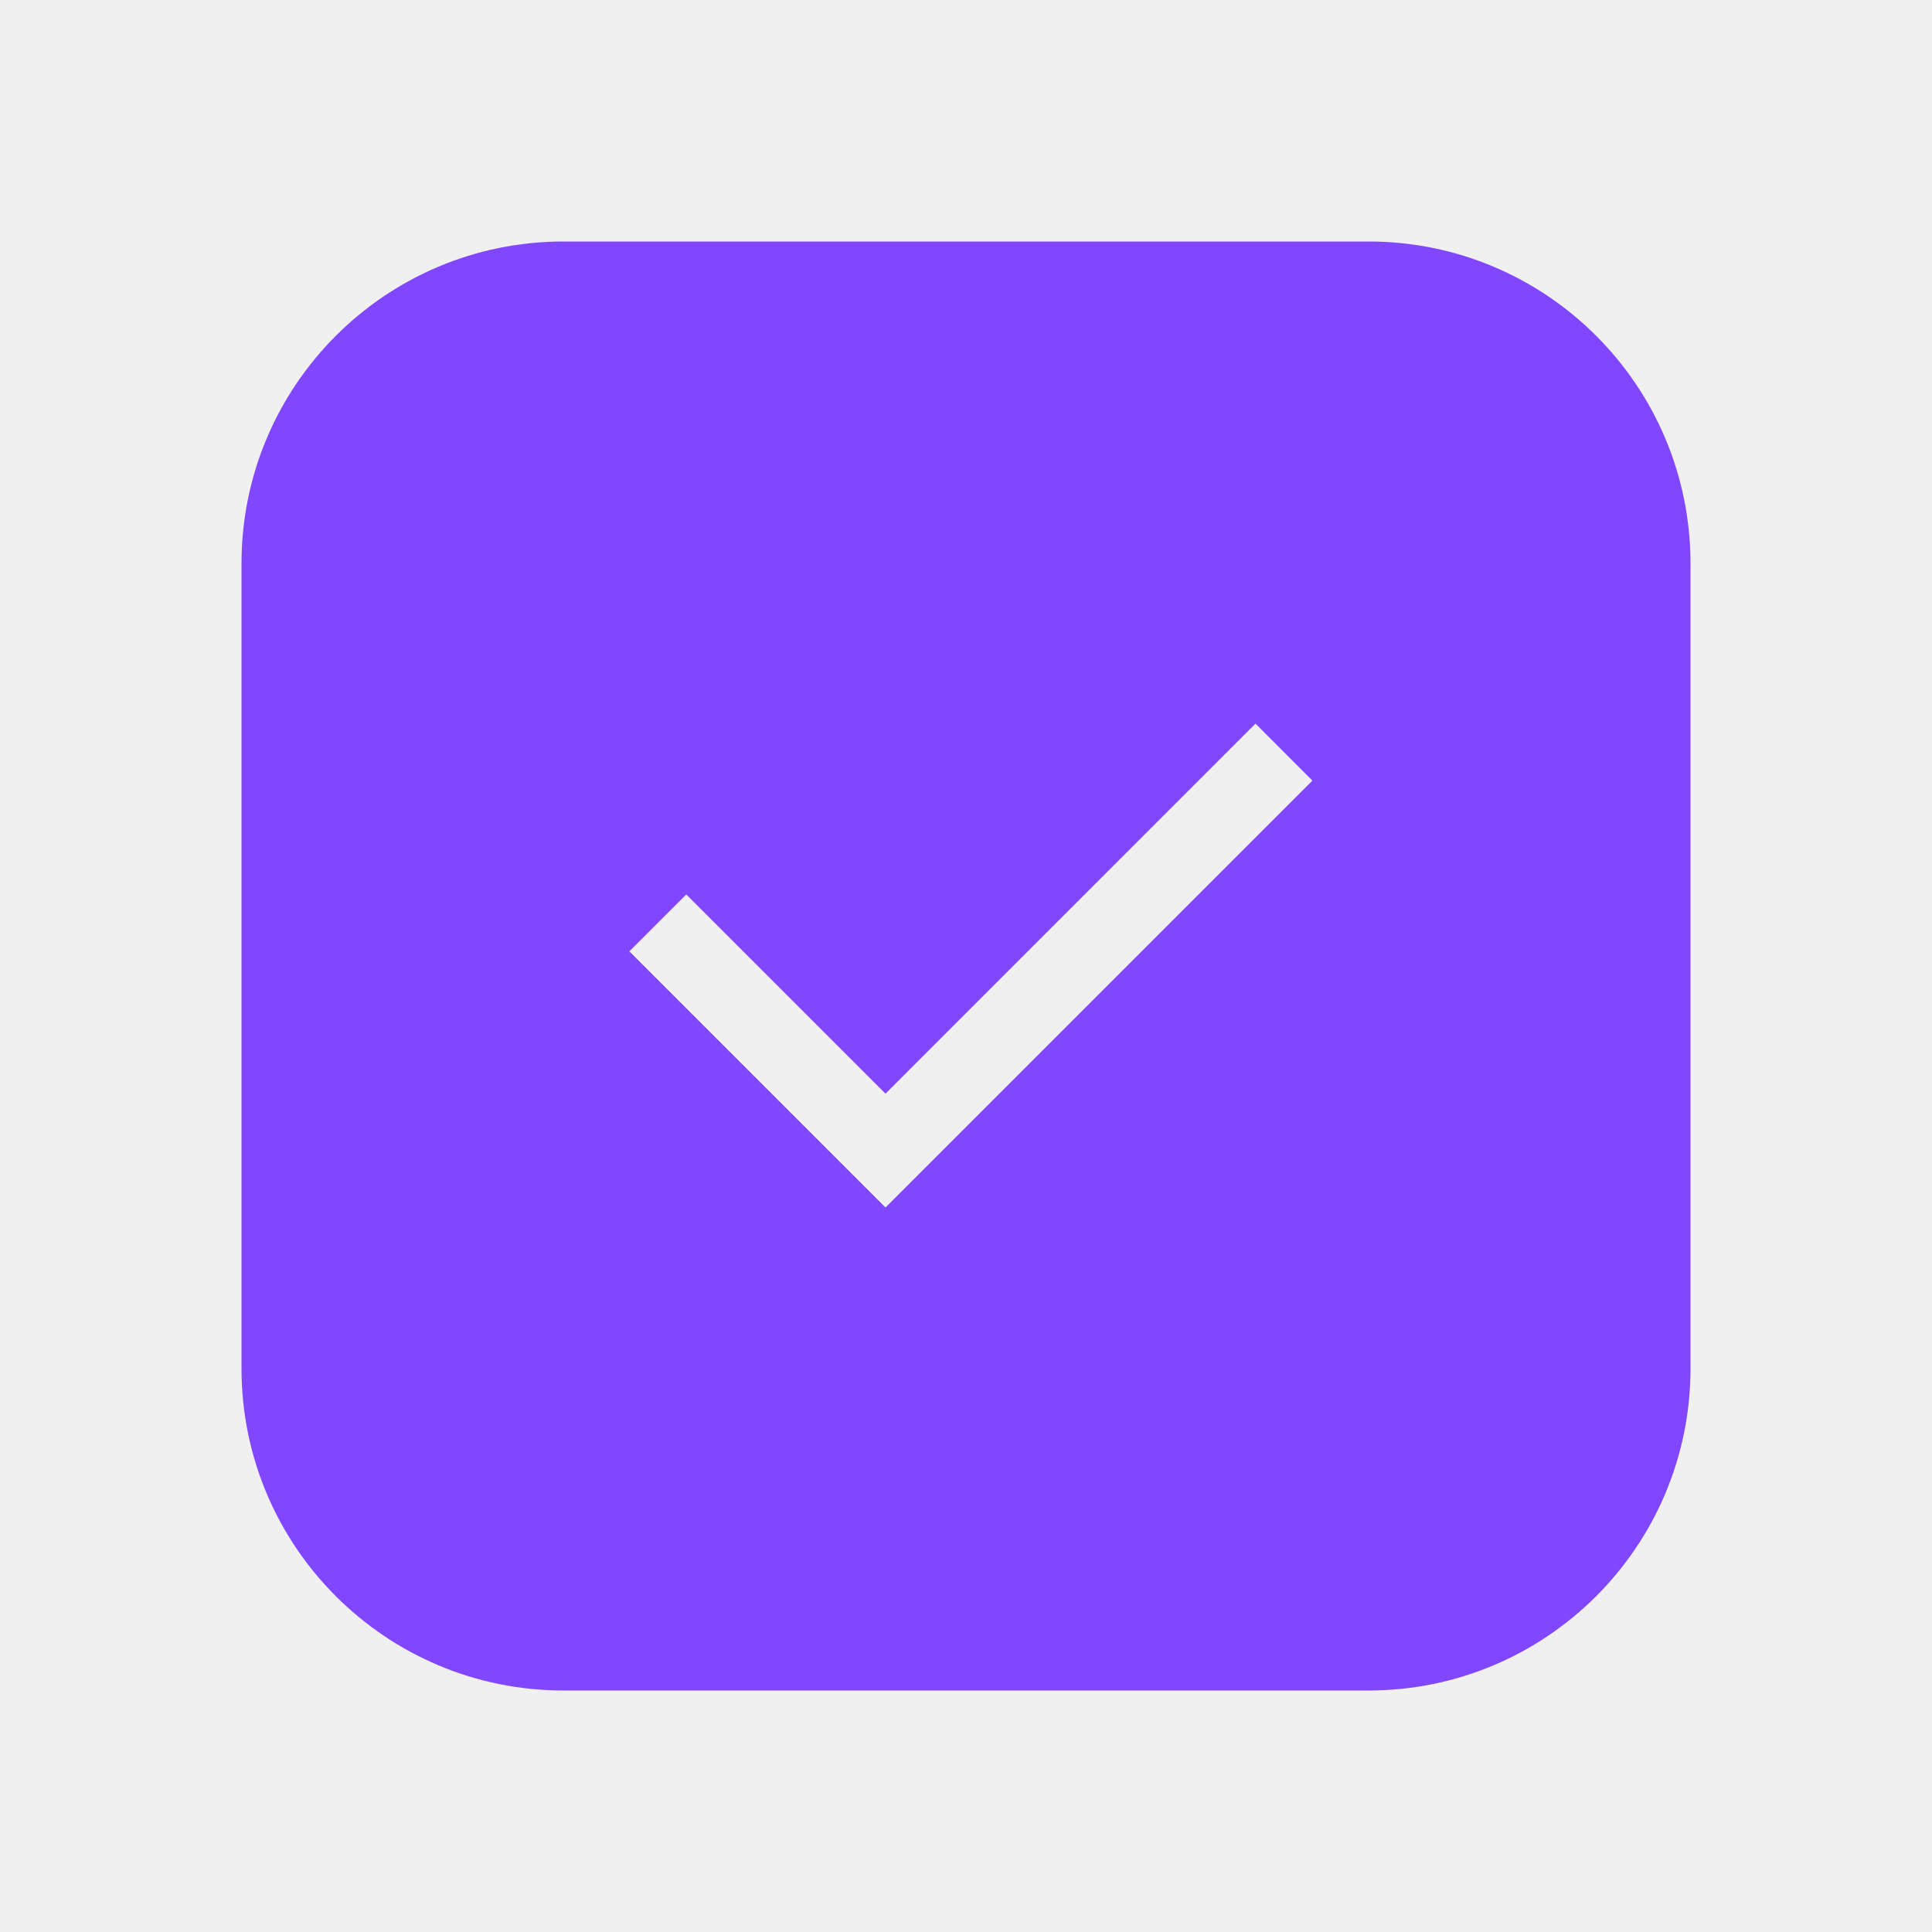
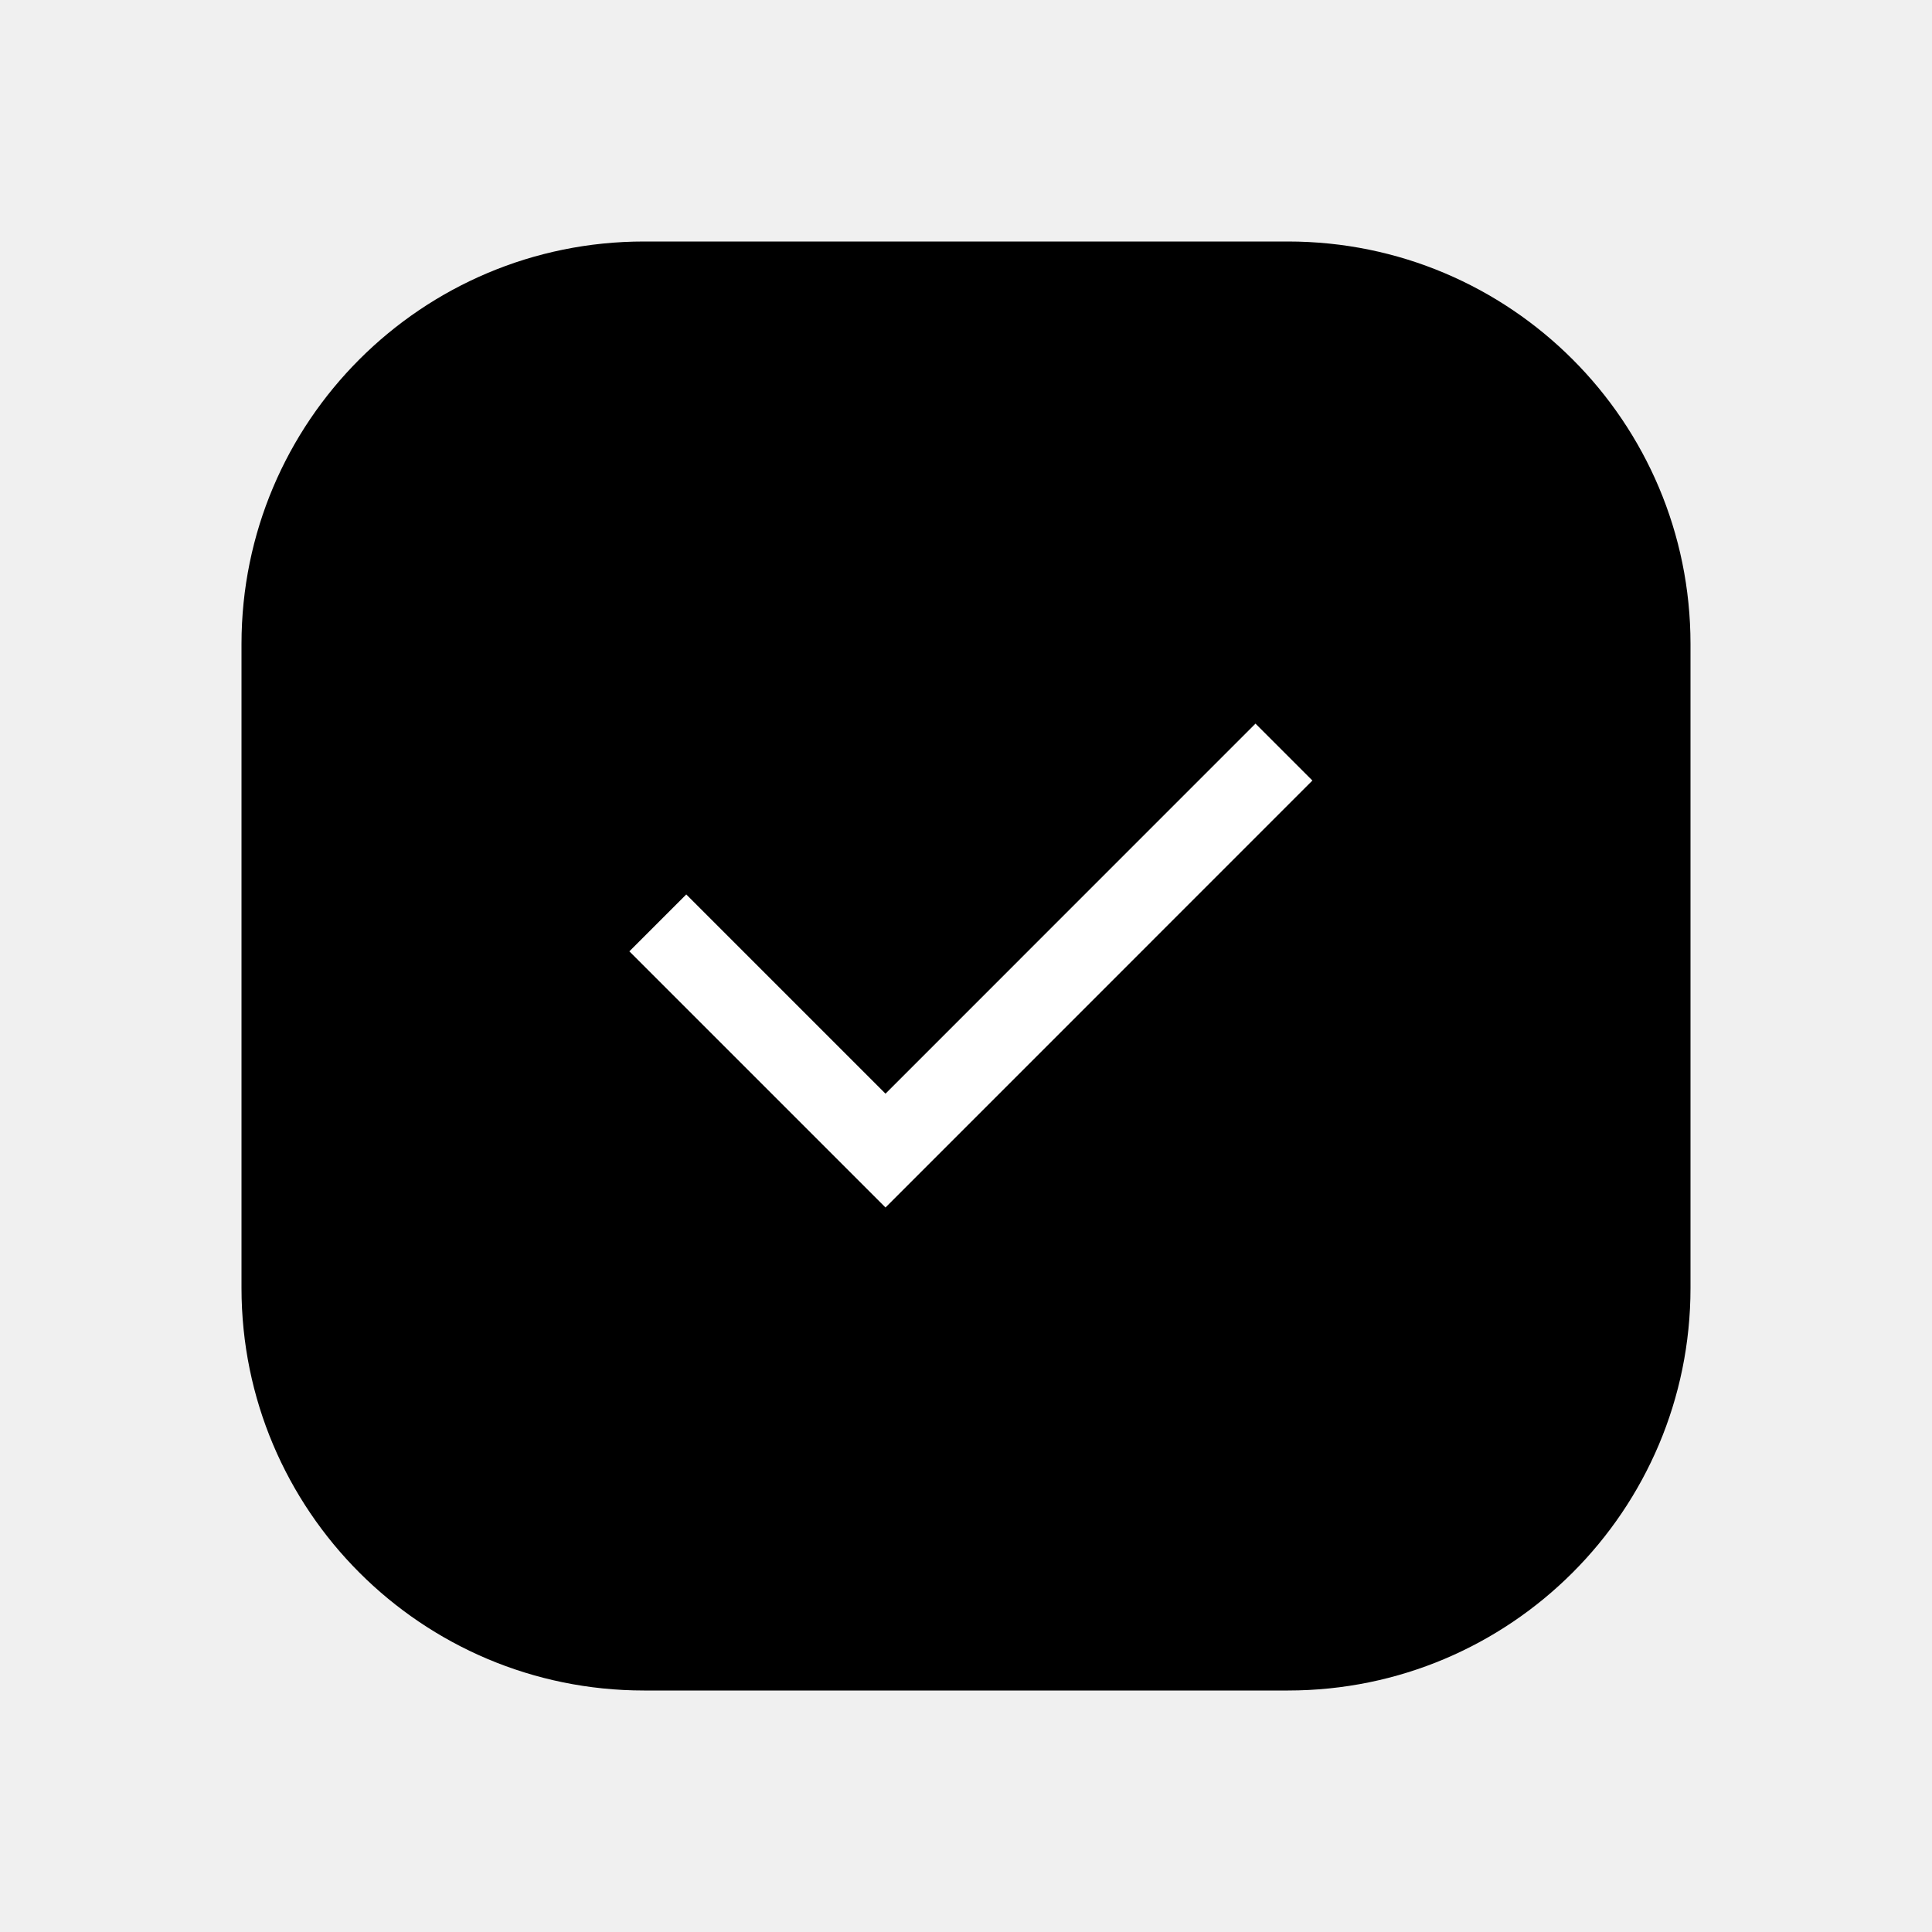
- <svg xmlns="http://www.w3.org/2000/svg" width="24" height="24" viewBox="0 0 24 24" fill="none">
-   <path fill-rule="evenodd" clip-rule="evenodd" d="M7 3C4.791 3 3 4.791 3 7V17C3 19.209 4.791 21 7 21H17C19.209 21 21 19.209 21 17V7C21 4.791 19.209 3 17 3H7ZM15.596 8.989L11 13.586L8.525 11.111L7.818 11.818L11 15L16.303 9.697L15.596 8.989Z" fill="#8146FF" />
+ <svg xmlns="http://www.w3.org/2000/svg" width="24" height="24" class="custom-checkbox-checked" viewBox="0 0 24 24" fill="none">
+   <path d="M3 8a5 5 0 0 1 5-5h8a5 5 0 0 1 5 5v8a5 5 0 0 1-5 5H8a5 5 0 0 1-5-5V8Z" fill="currentColor" />
+   <path d="m11 13.586 4.596-4.597.707.707L11 15l-3.182-3.182.707-.707L11 13.586Z" fill="#fff" />
</svg>
